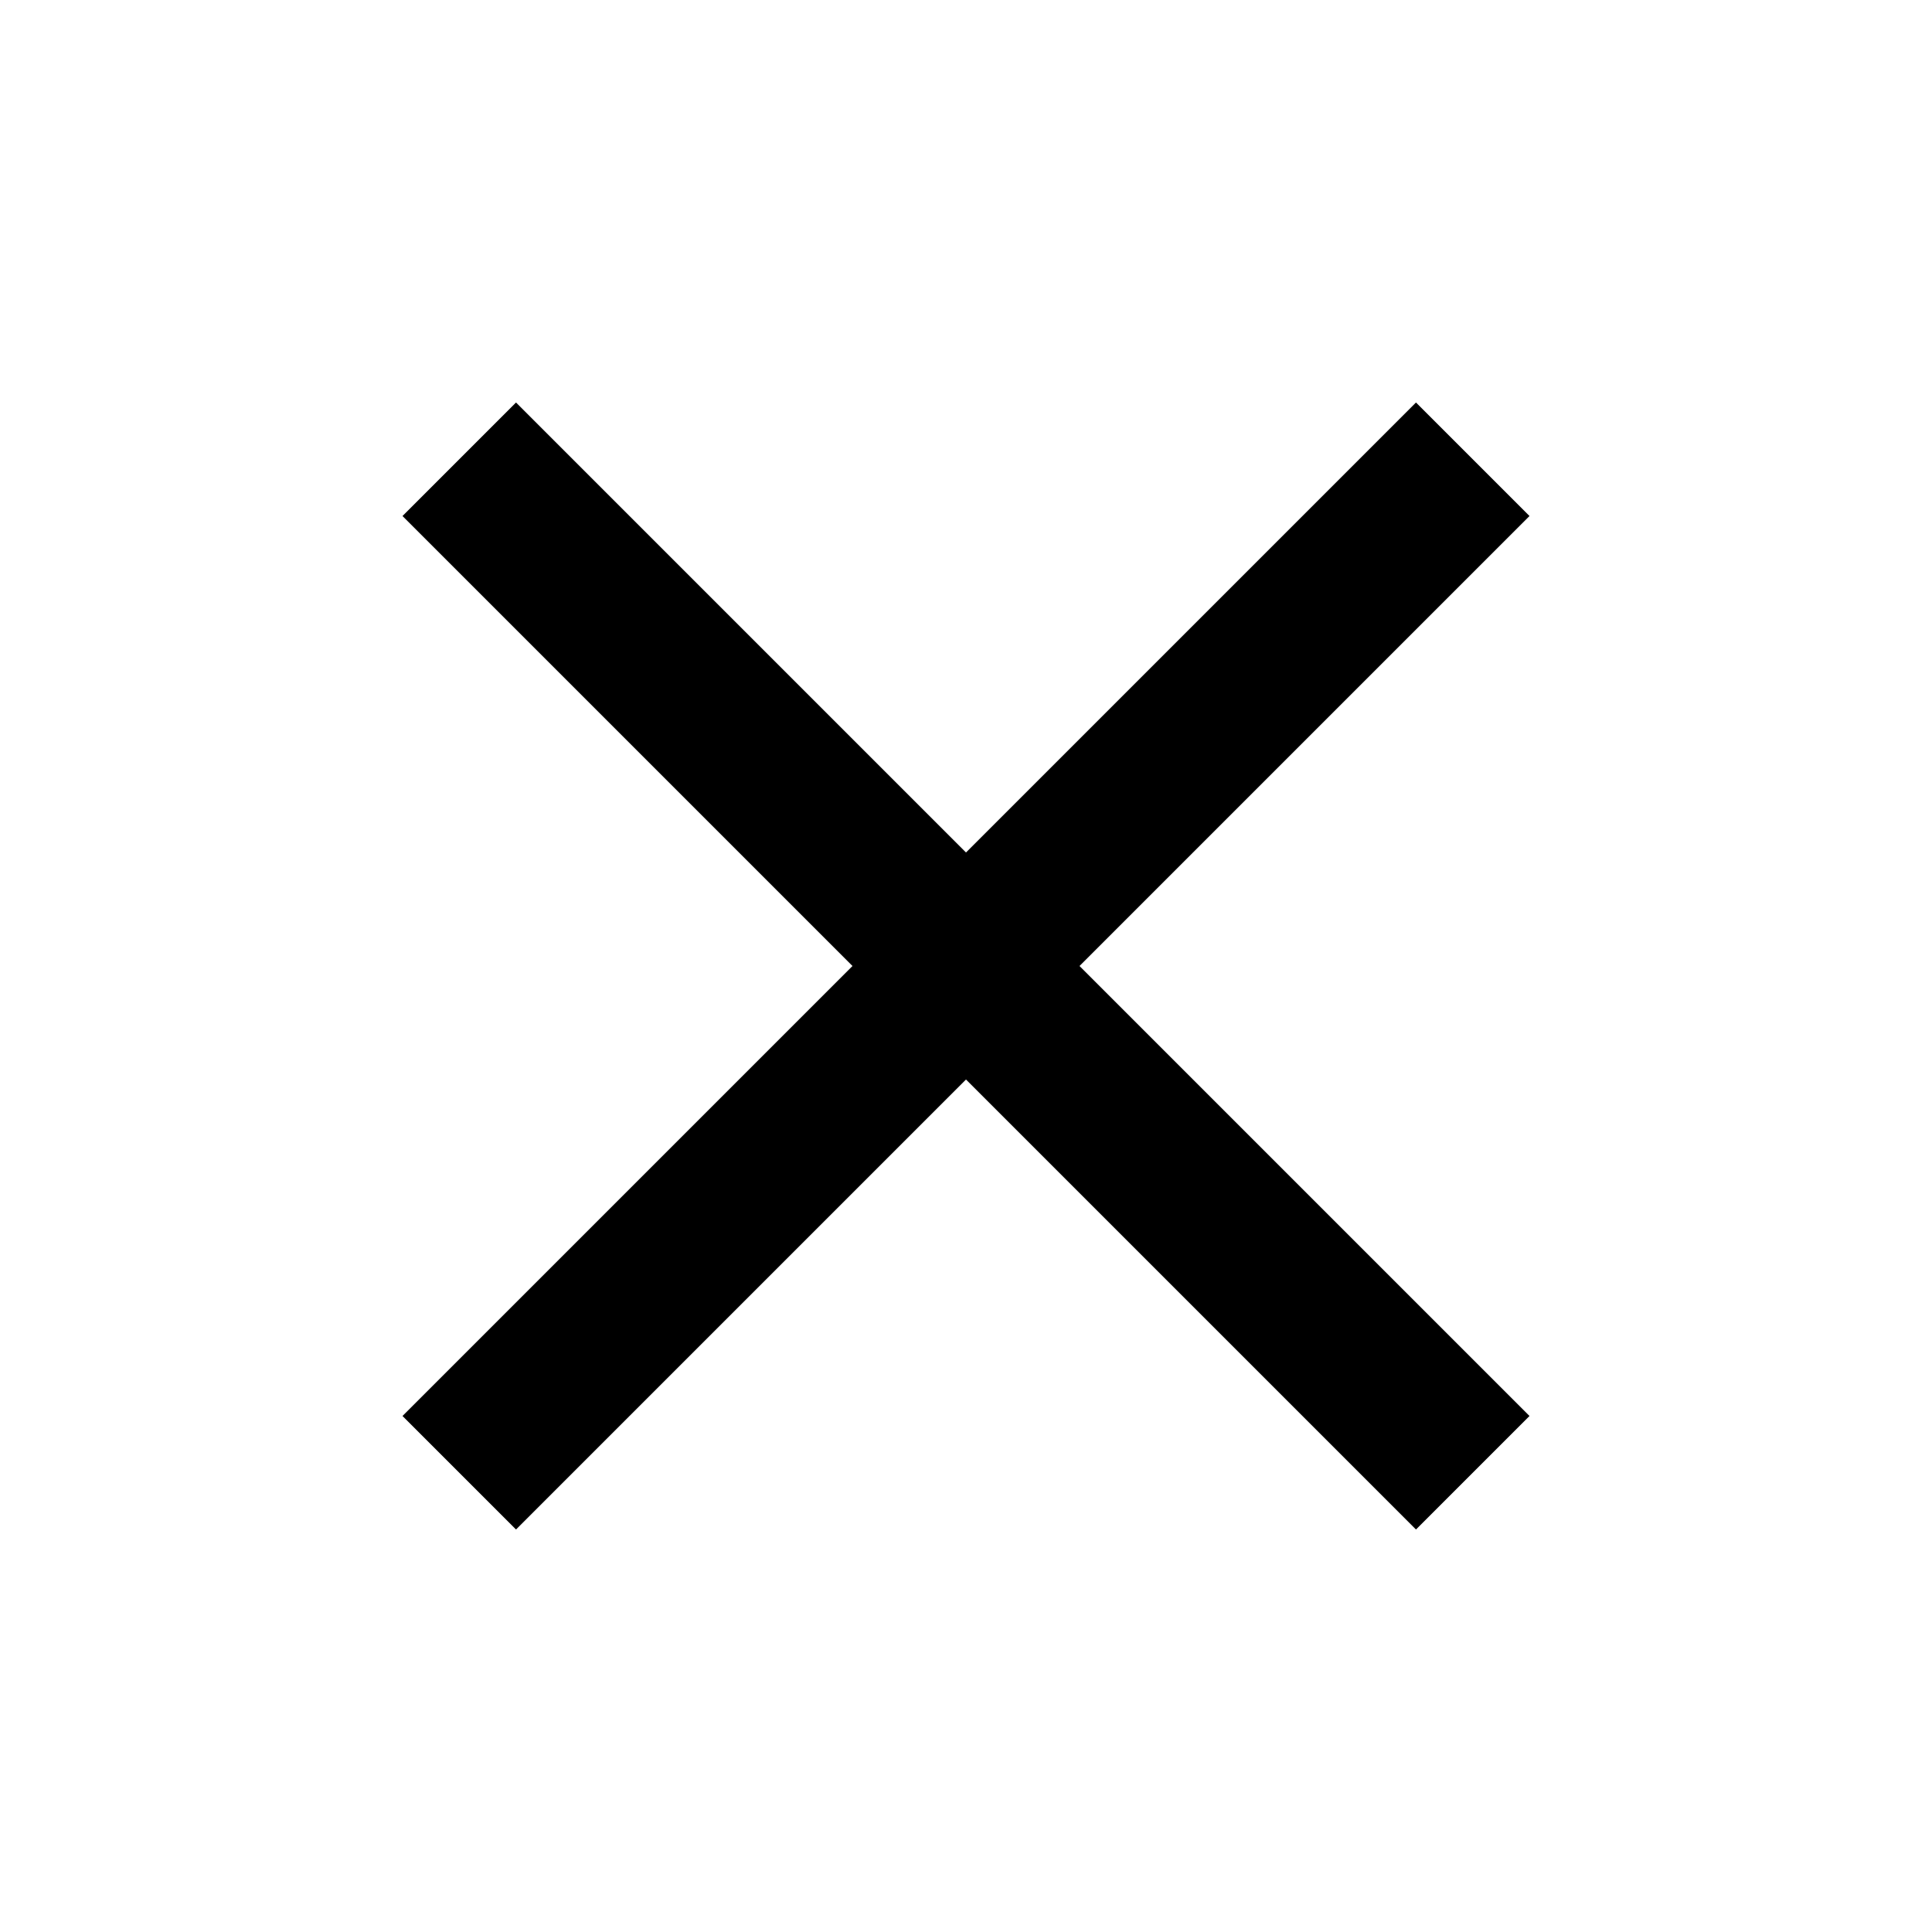
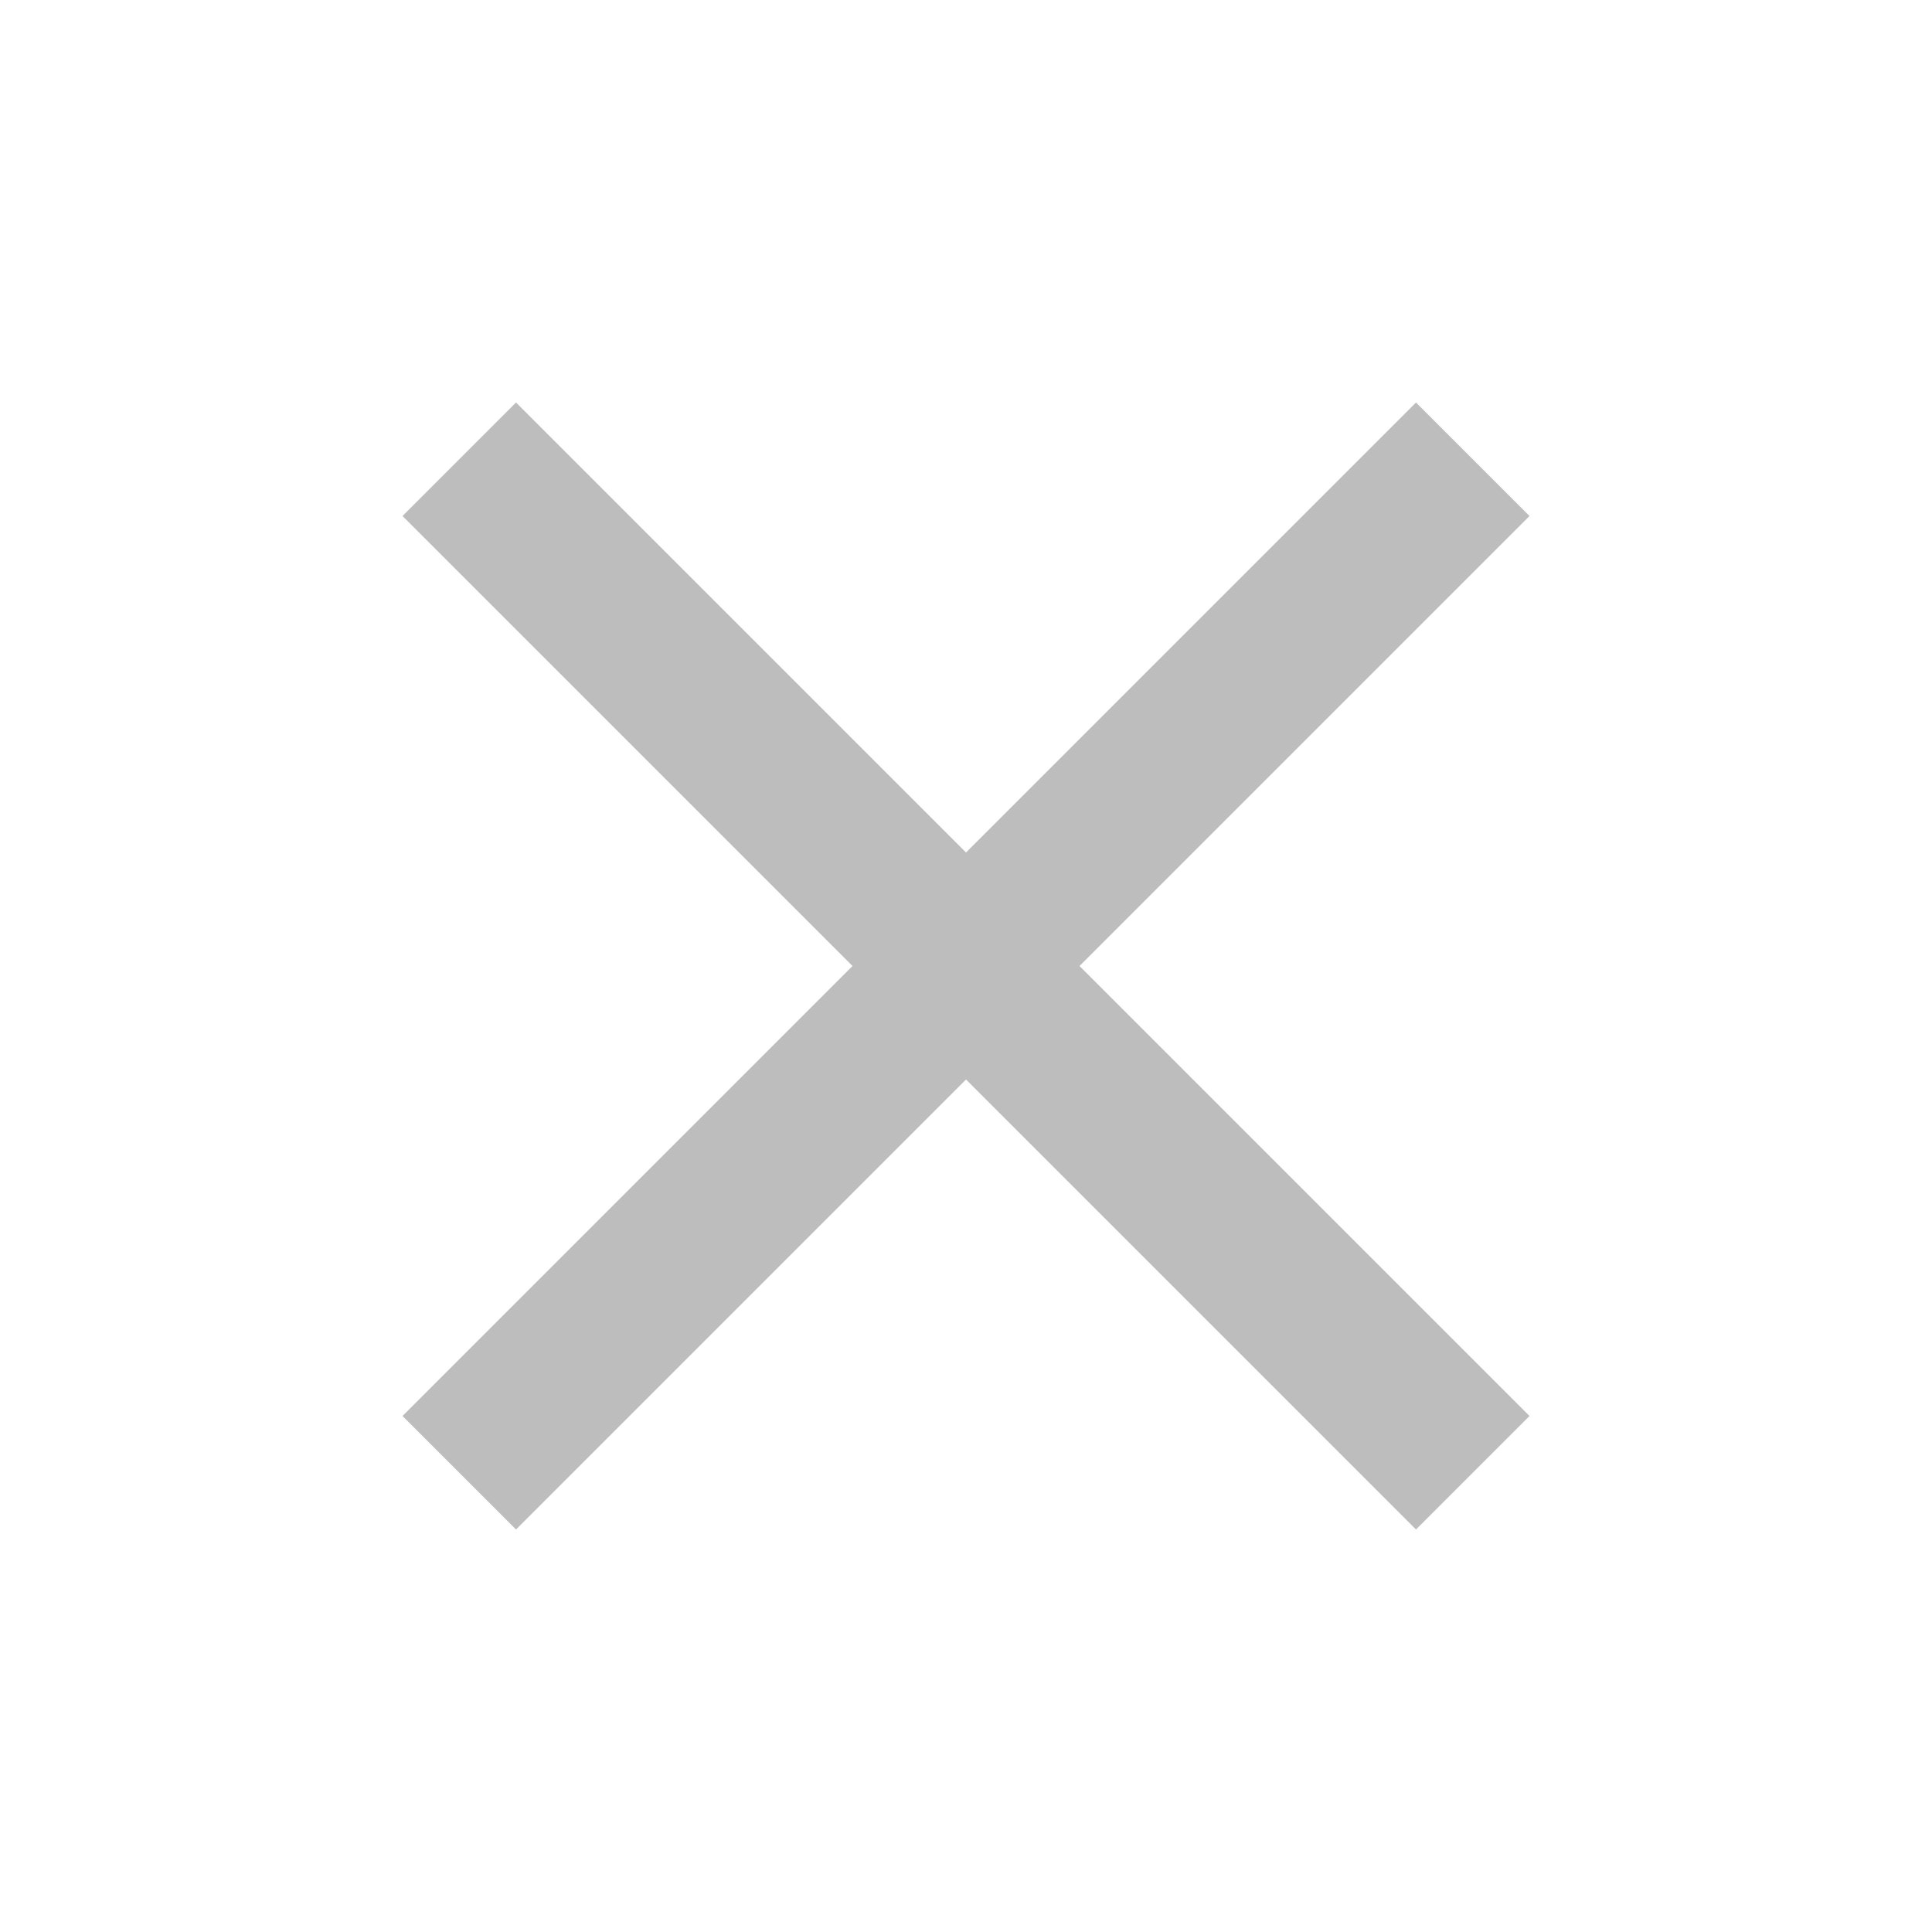
<svg xmlns="http://www.w3.org/2000/svg" width="24" height="24" viewBox="0 0 24 24">
  <path fill="none" d="M0 0h24v24H0V0z" />
-   <path d="M19 6.41L17.59 5 12 10.59 6.41 5 5 6.41 10.59 12 5 17.59 6.41 19 12 13.41 17.59 19 19 17.59 13.41 12 19 6.41z" />
+   <path d="M19 6.41L17.59 5 12 10.59 6.41 5 5 6.41 10.59 12 5 17.59 6.41 19 12 13.41 17.59 19 19 17.59 13.41 12 19 6.41z" fill="#BDBDBD" />
</svg>
